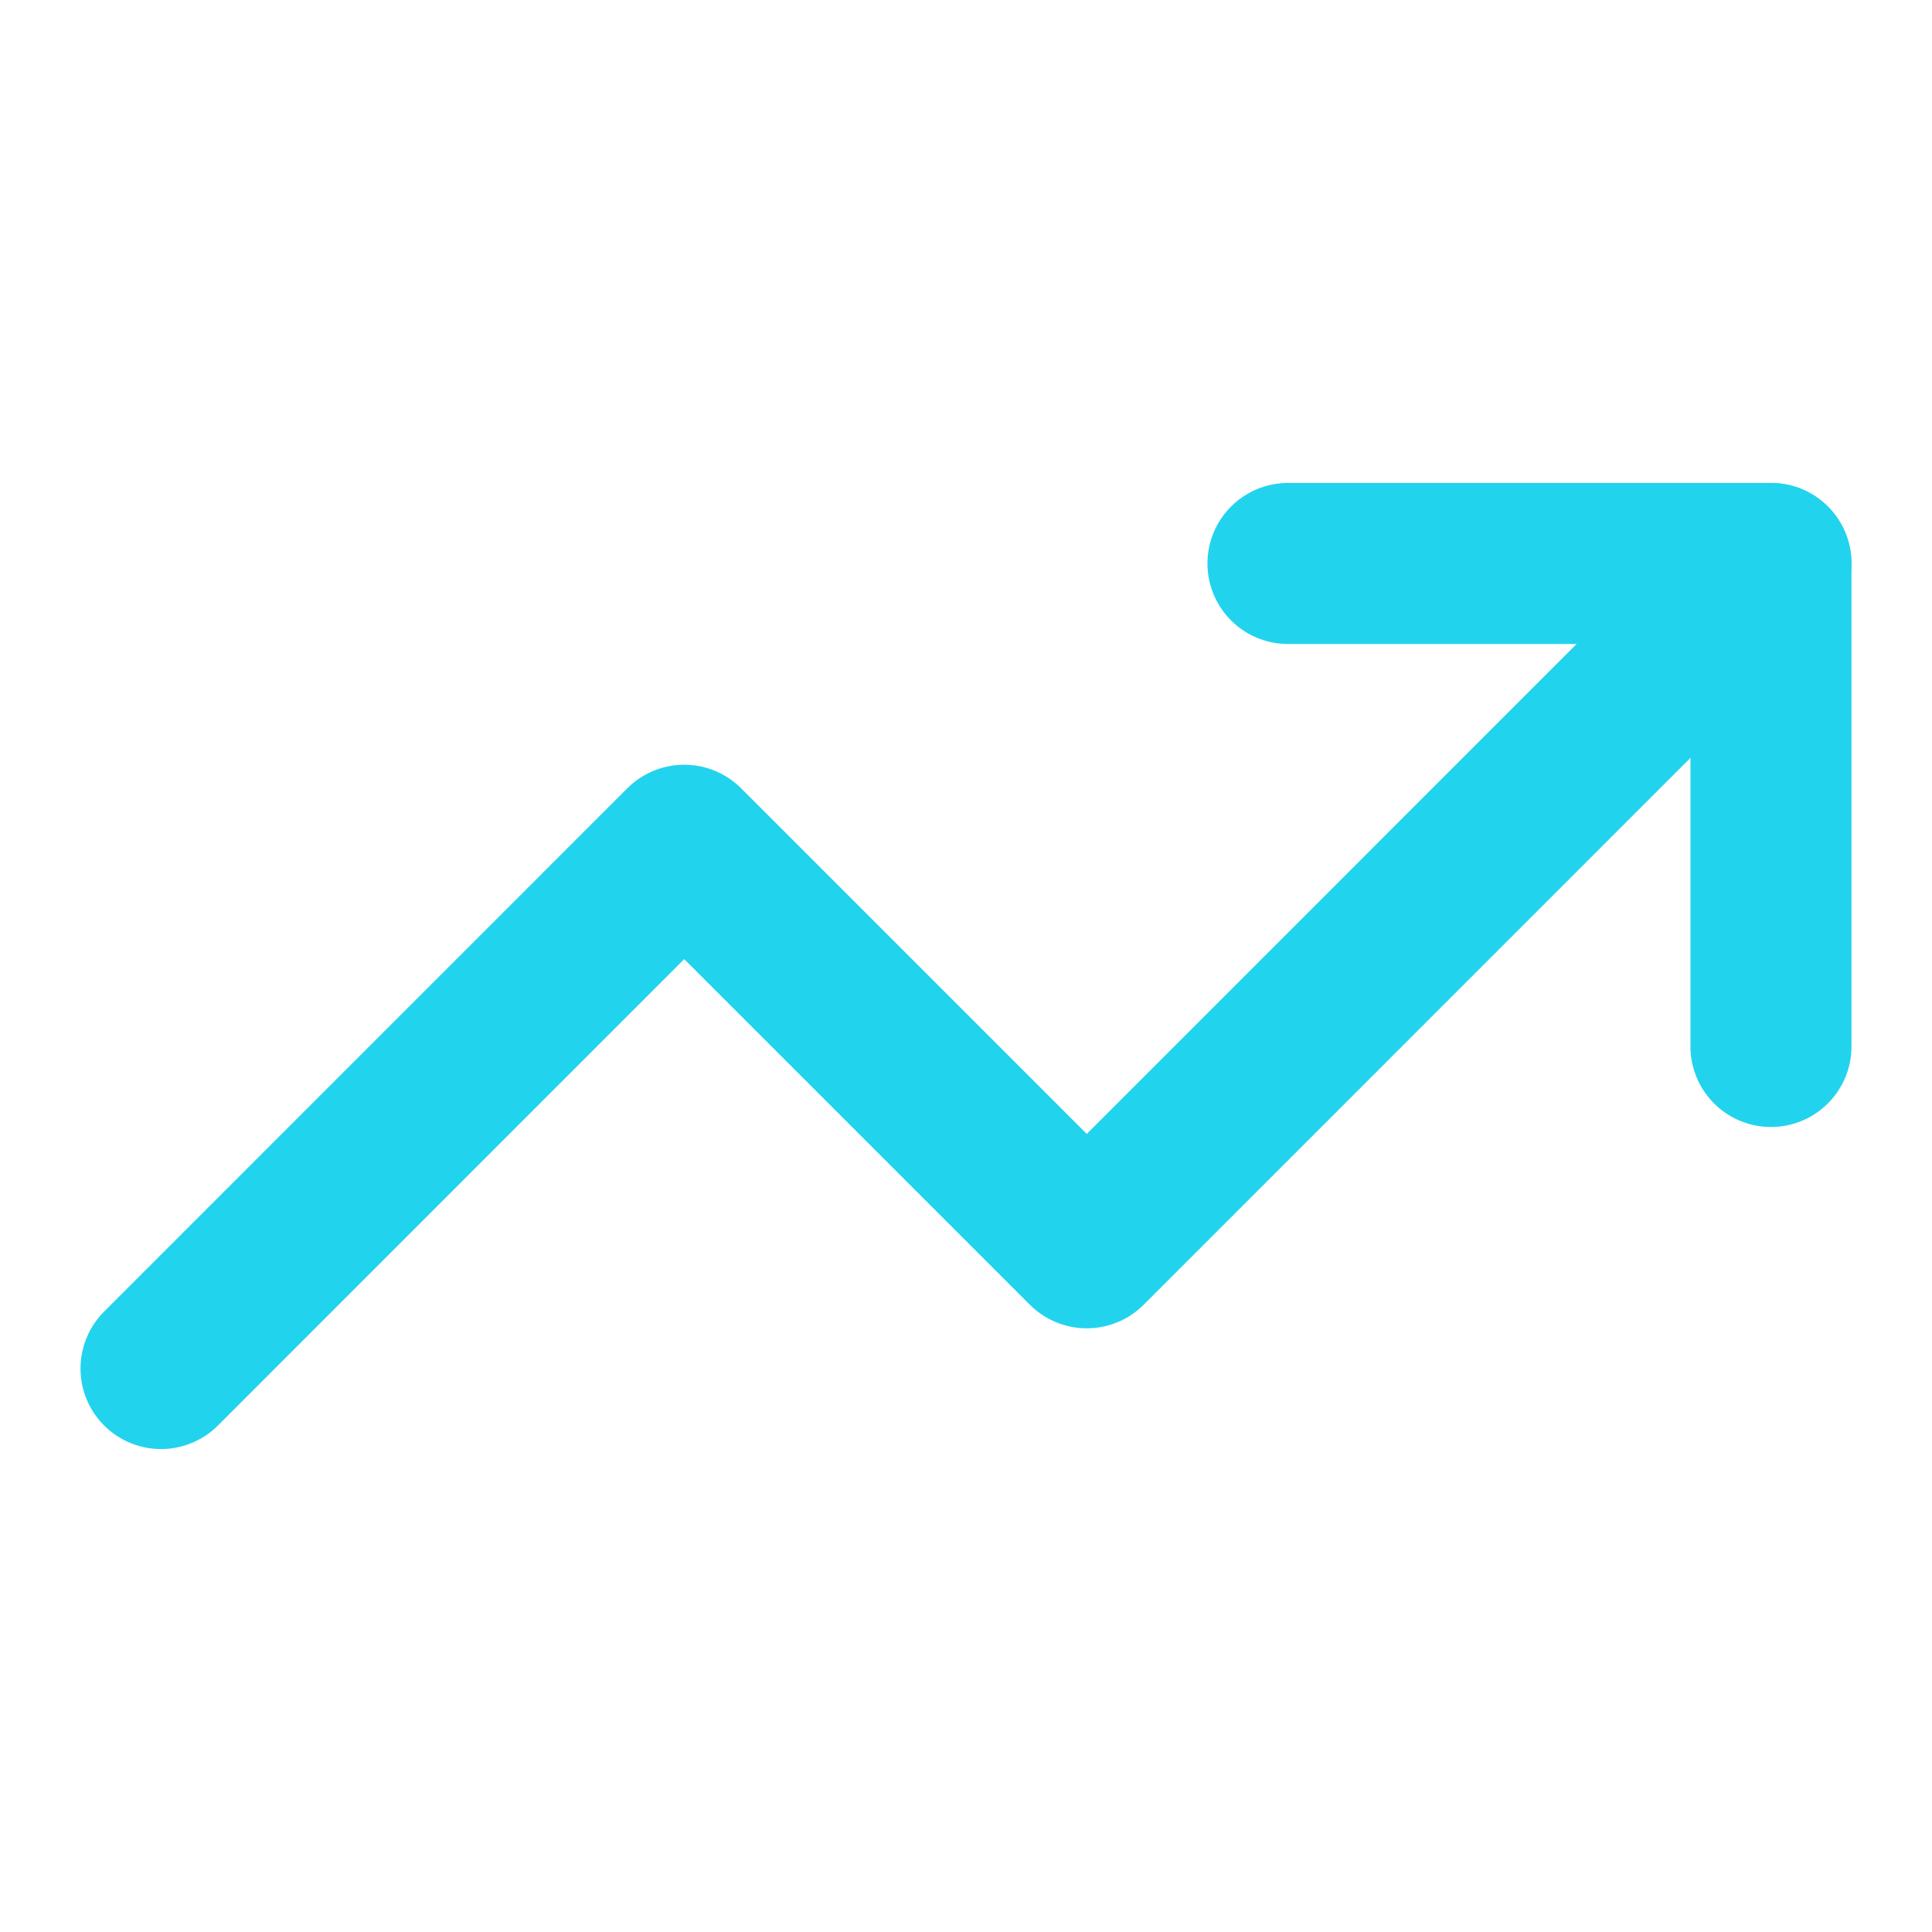
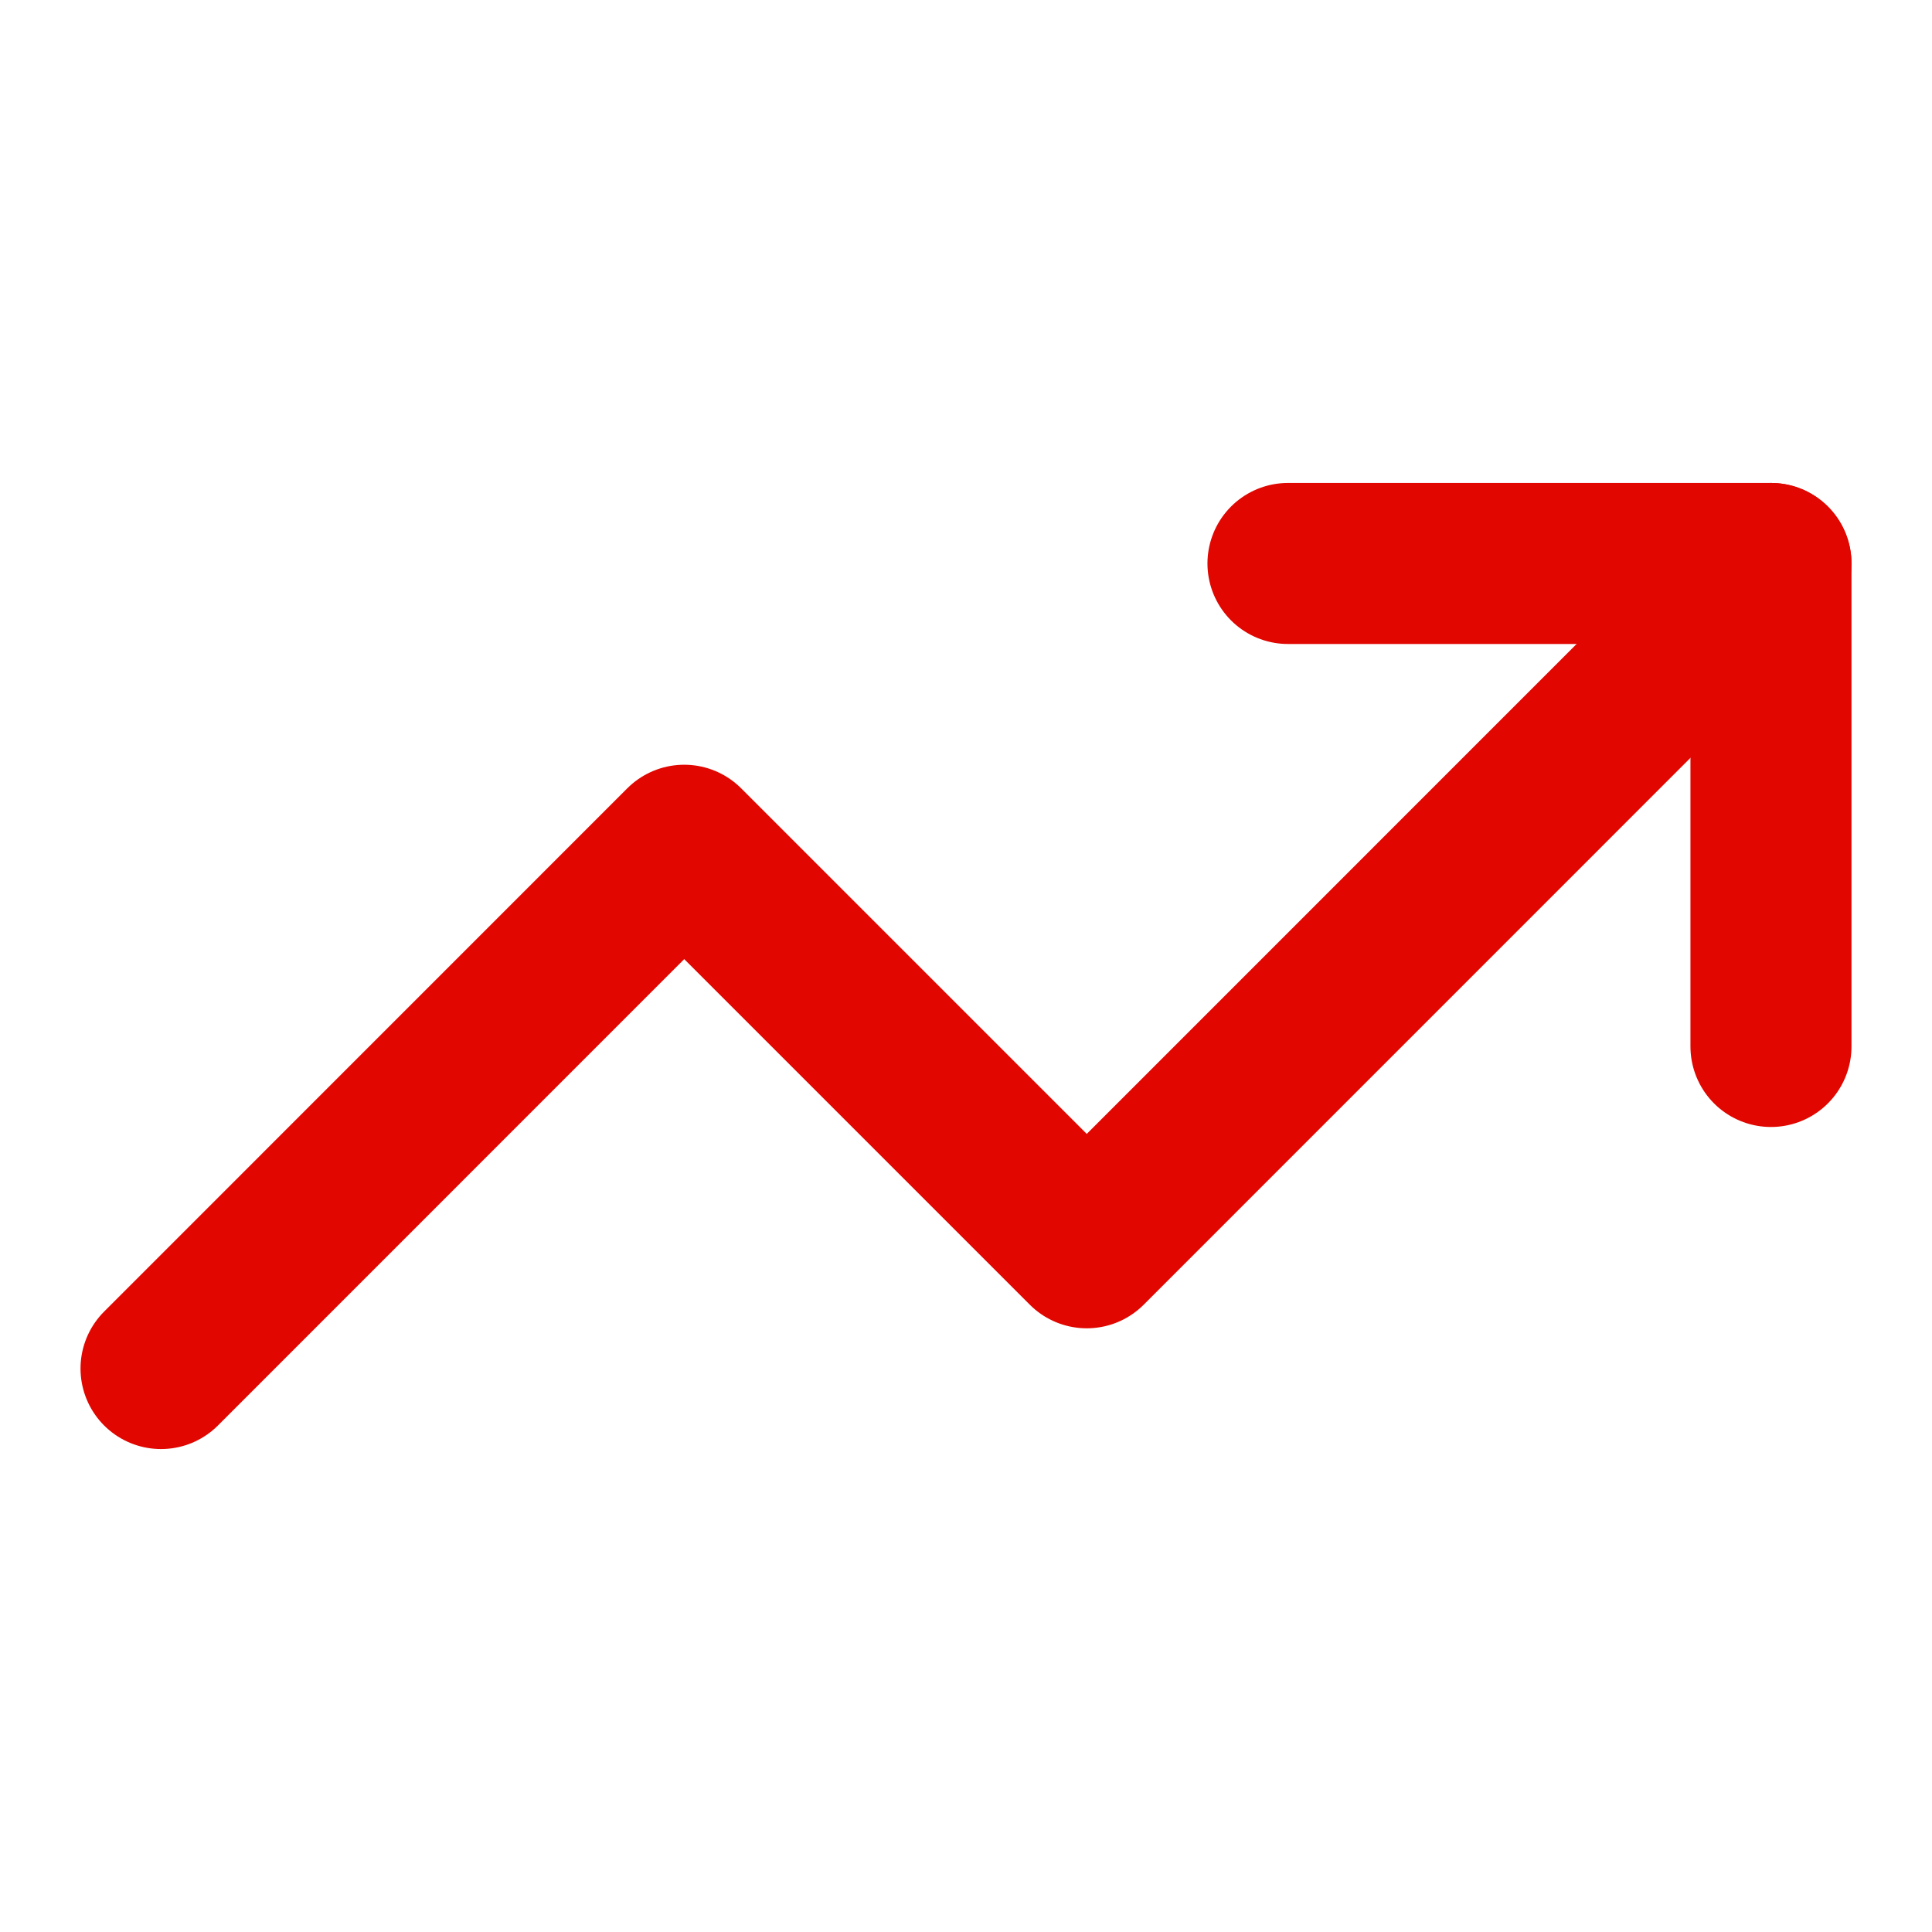
<svg xmlns="http://www.w3.org/2000/svg" preserveAspectRatio="none" width="100%" height="100%" overflow="visible" style="display: block;" viewBox="0 0 20 20" fill="none">
  <g id="Icon">
-     <path id="Vector" d="M18.333 5.833L11.25 12.917L7.083 8.75L1.667 14.167" stroke="#22d3ee" stroke-width="1.667" stroke-linecap="round" stroke-linejoin="round" />
-     <path id="Vector_2" d="M13.333 5.833H18.333V10.833" stroke="#22d3ee" stroke-width="1.667" stroke-linecap="round" stroke-linejoin="round" />
+     <path id="Vector" d="M18.333 5.833L11.25 12.917L7.083 8.75L1.667 14.167" stroke="#e10600" stroke-width="1.667" stroke-linecap="round" stroke-linejoin="round" />
+     <path id="Vector_2" d="M13.333 5.833H18.333V10.833" stroke="#e10600" stroke-width="1.667" stroke-linecap="round" stroke-linejoin="round" />
  </g>
</svg>
